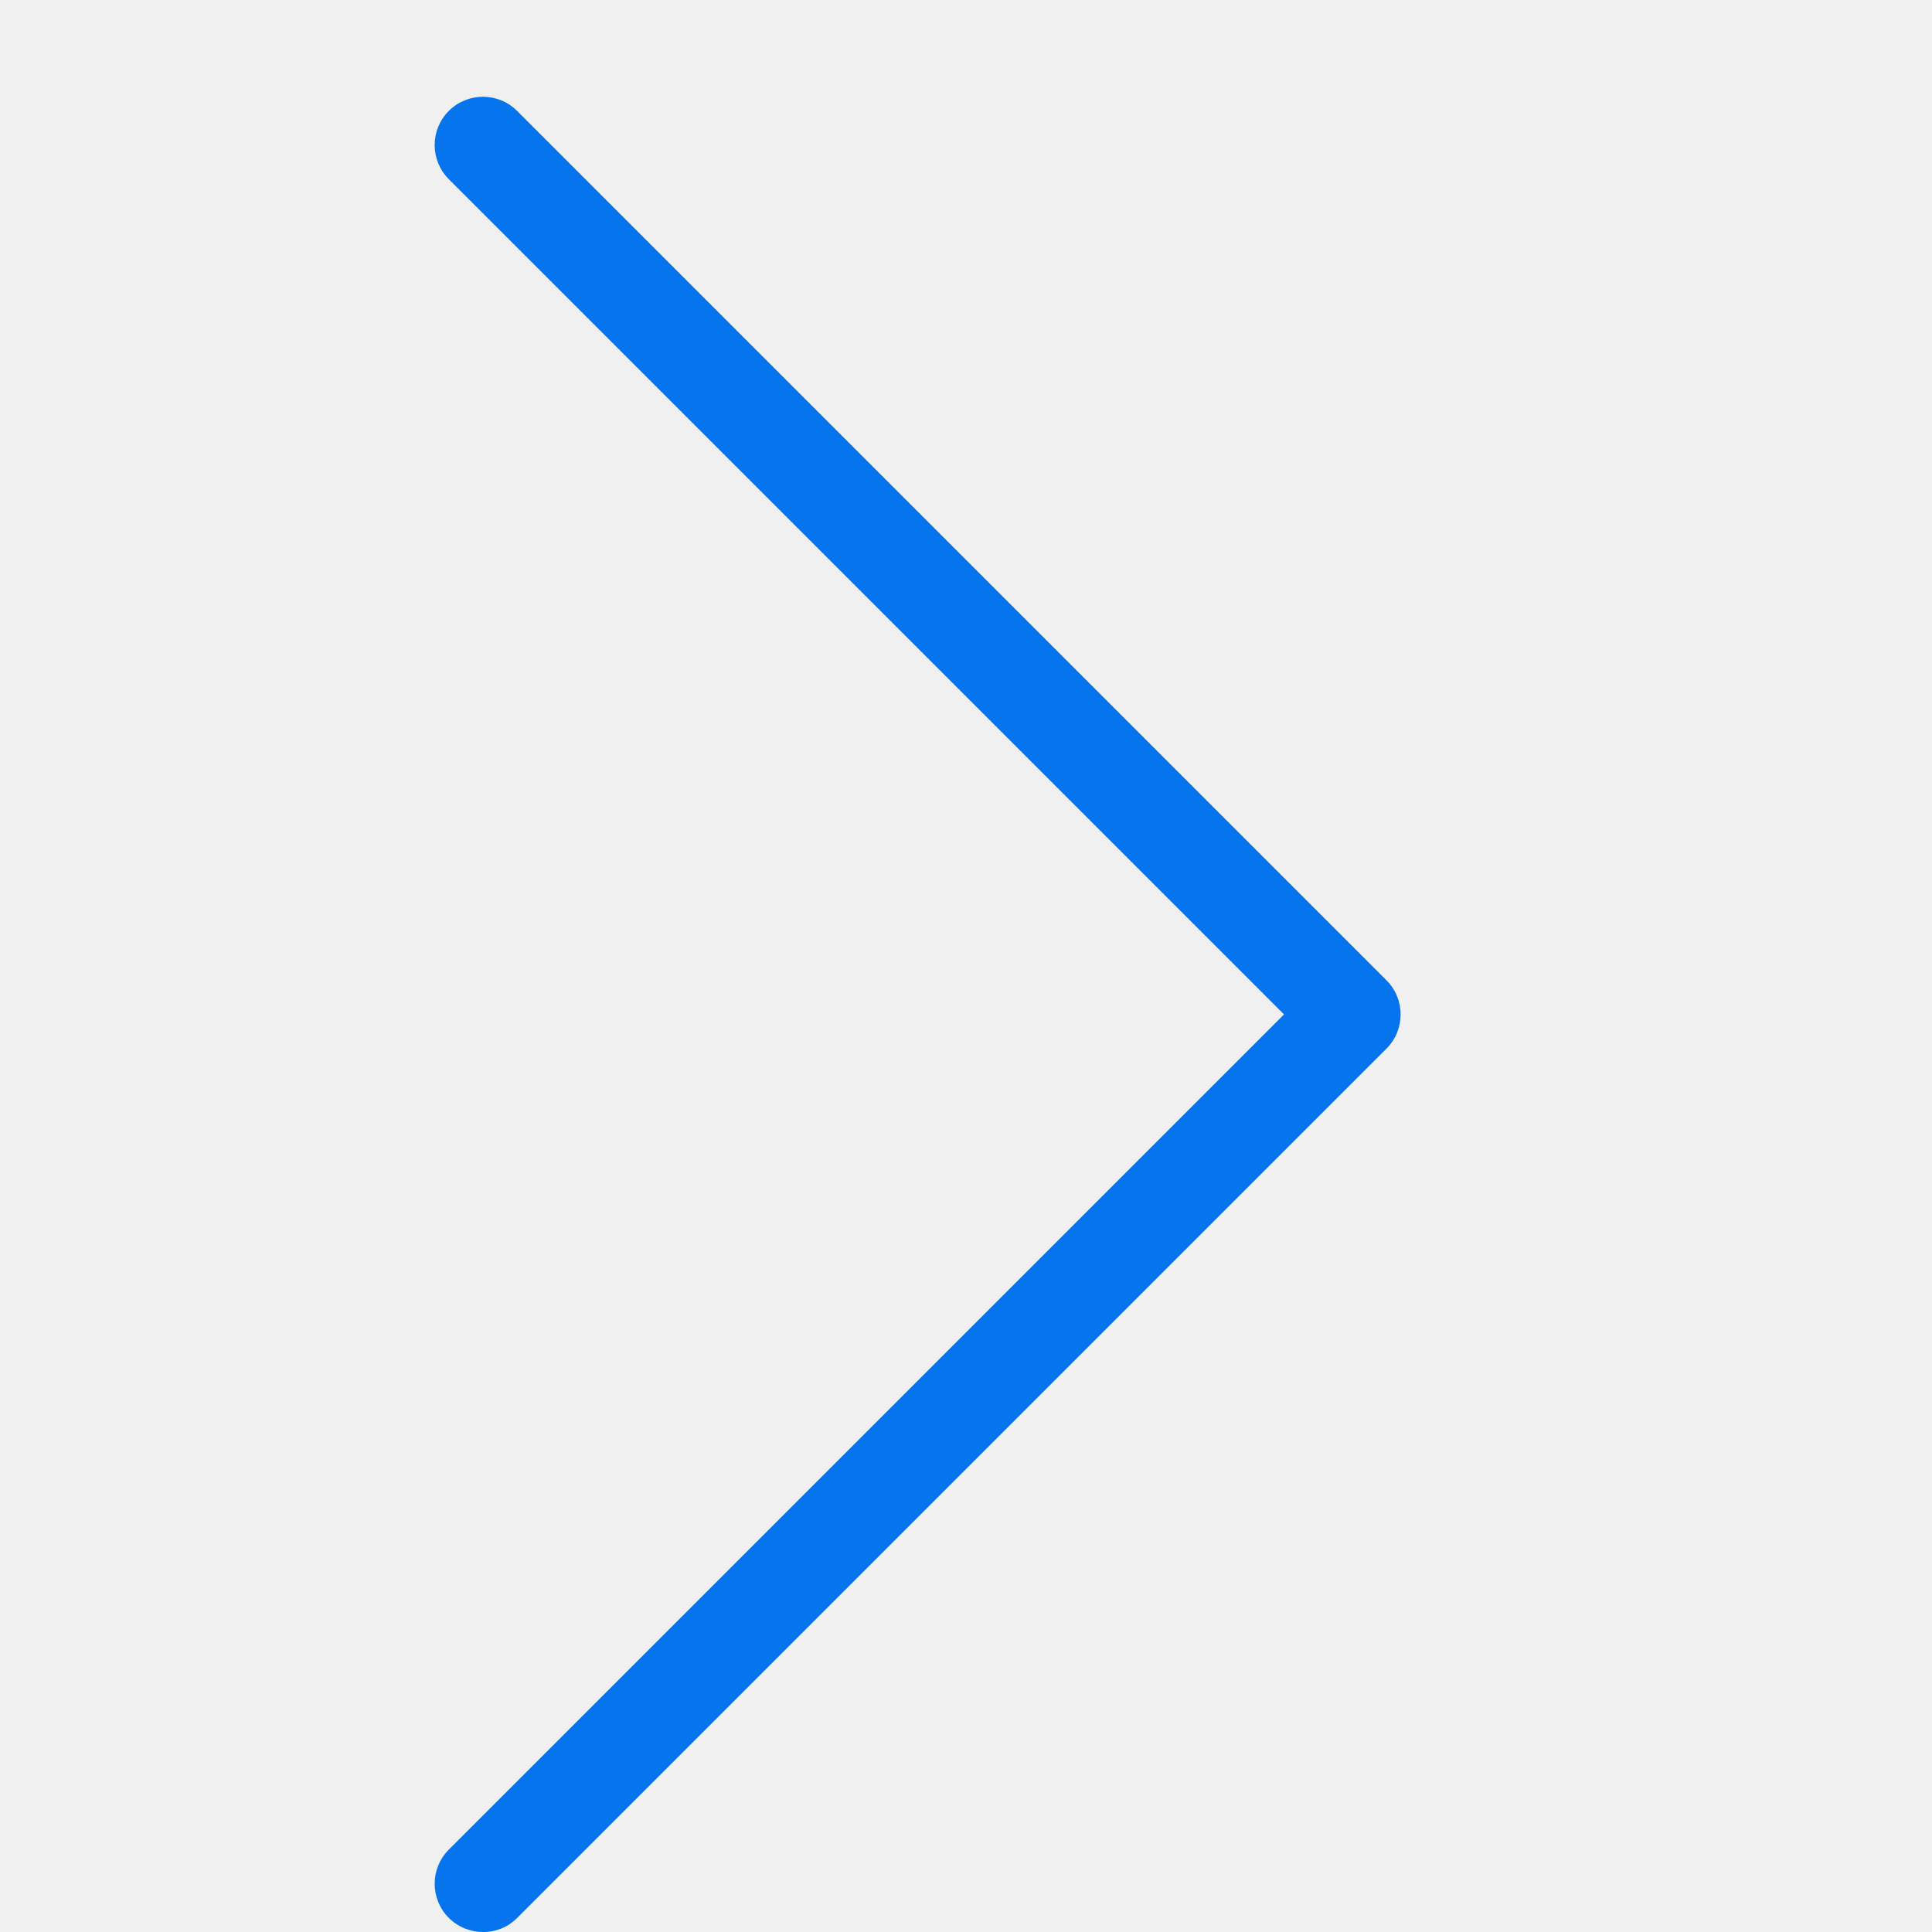
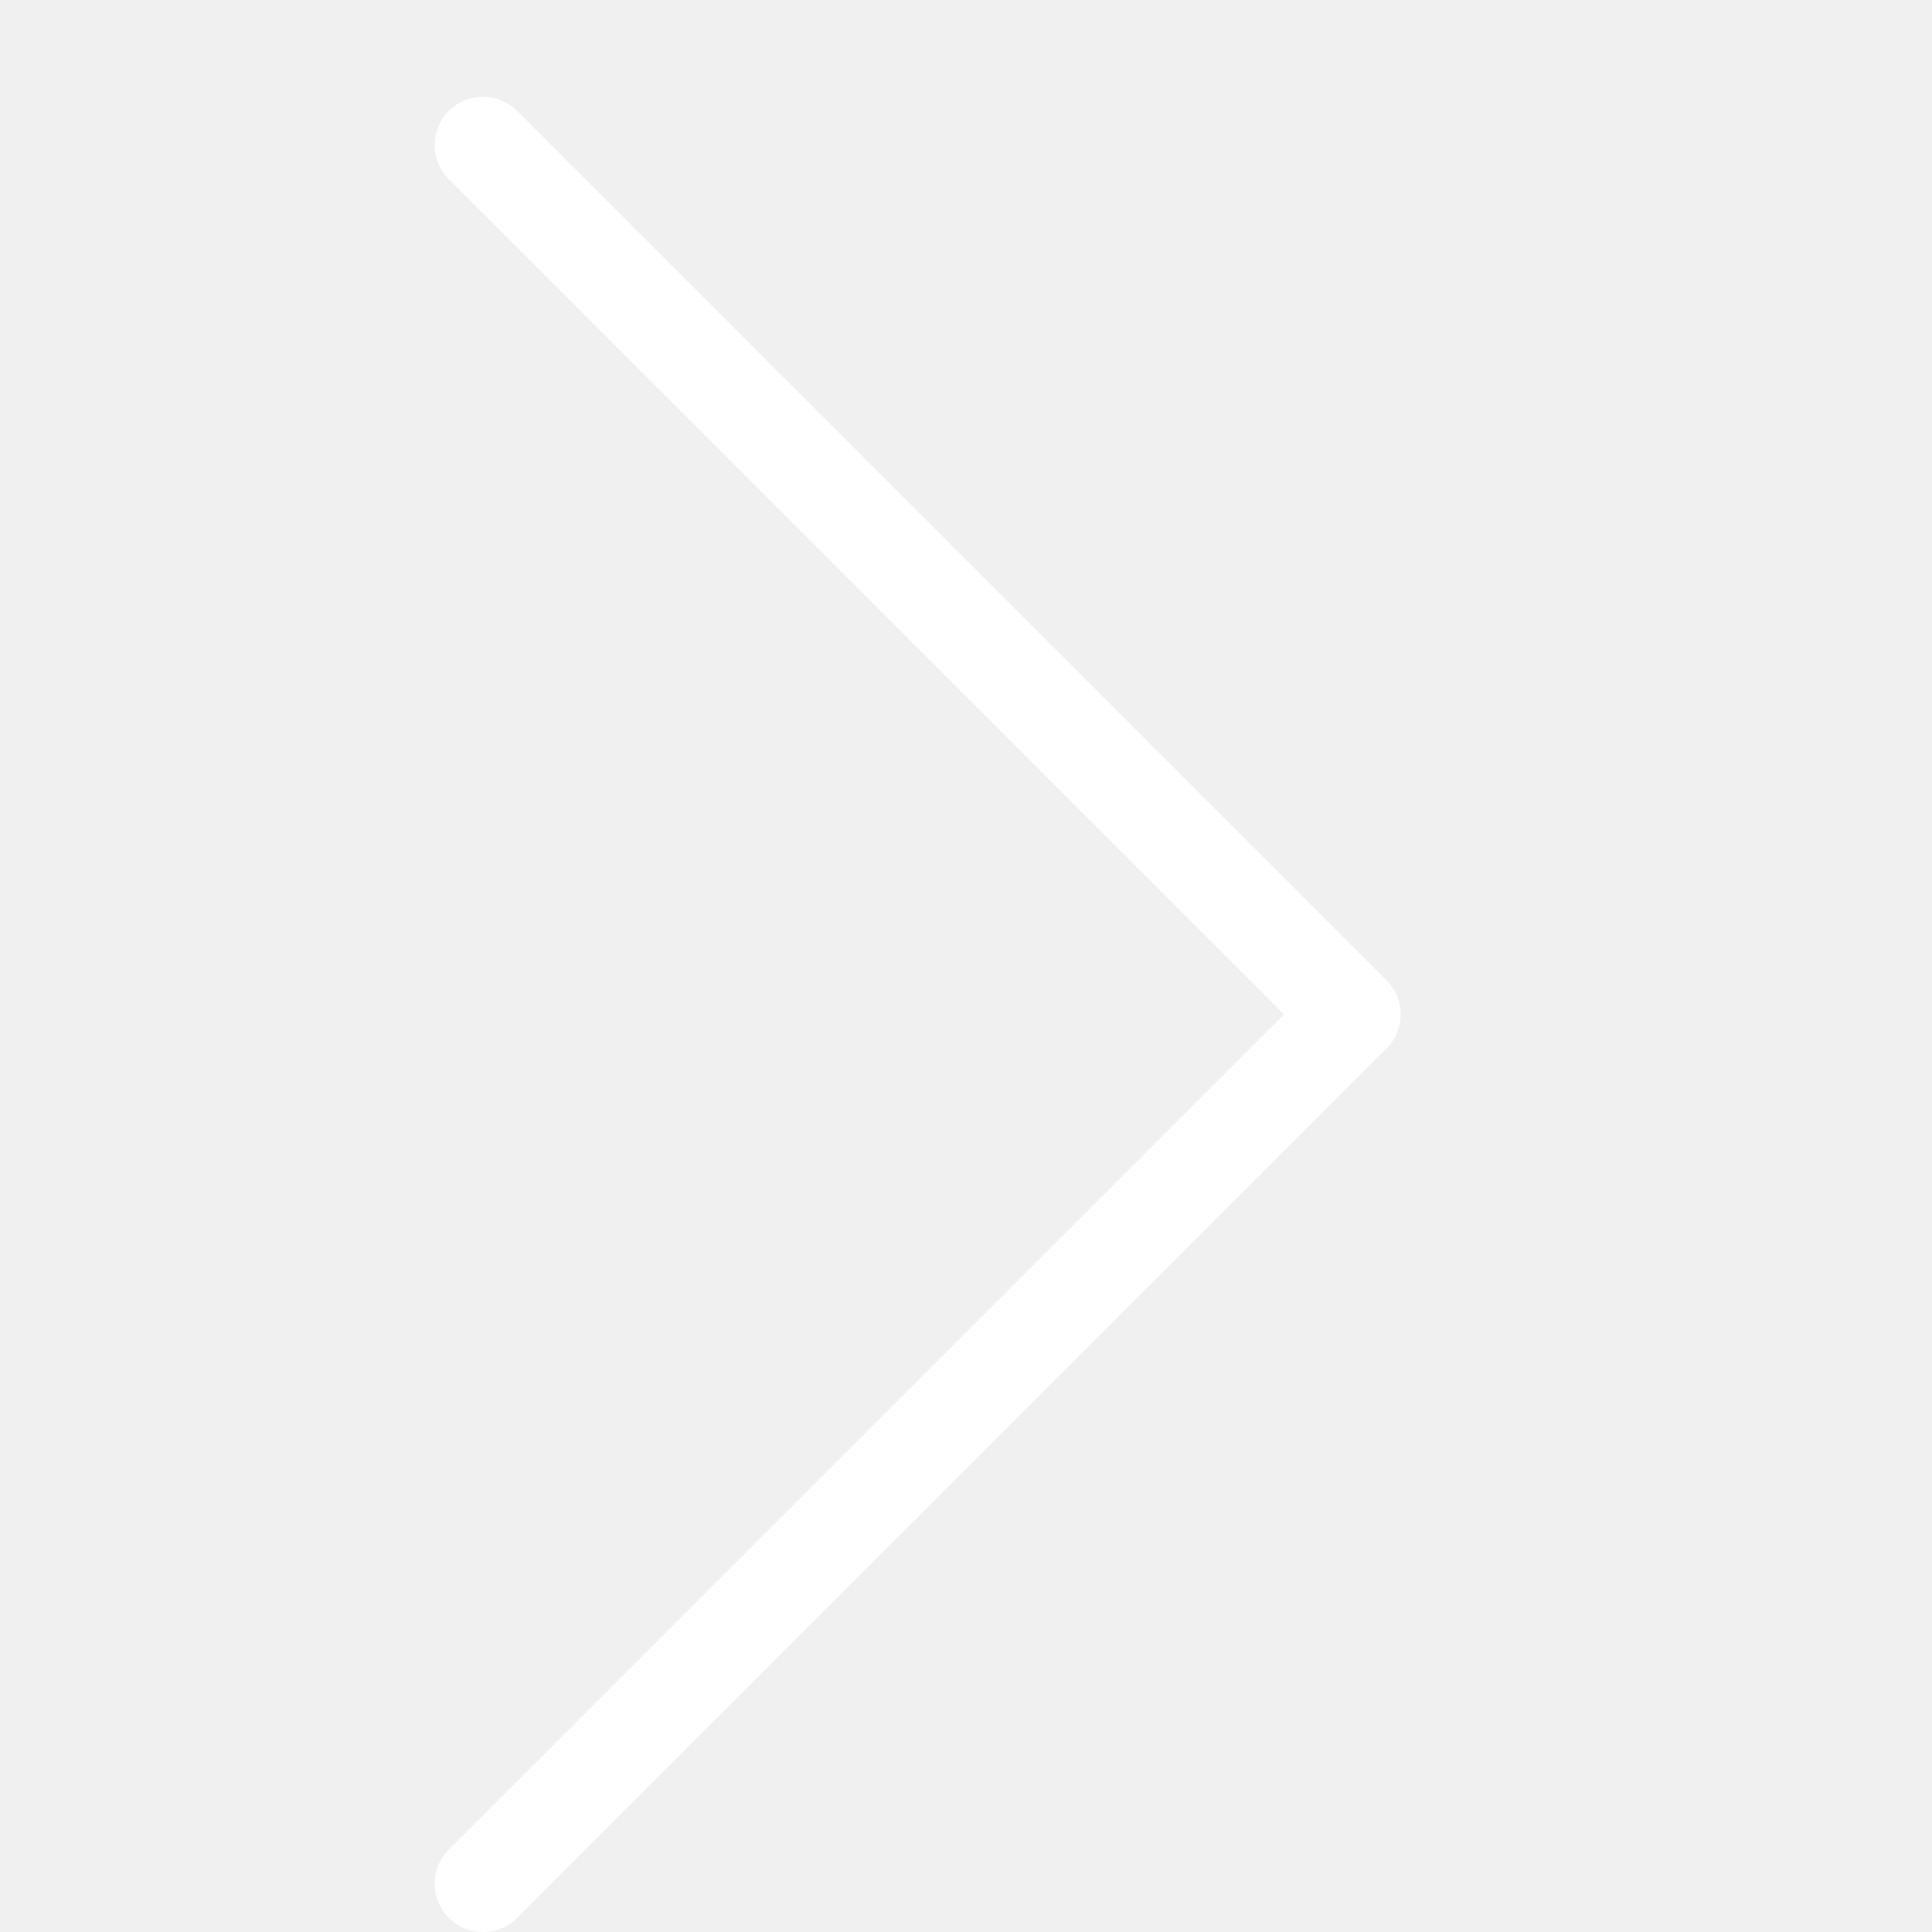
<svg xmlns="http://www.w3.org/2000/svg" version="1.1" width="17" height="17" viewBox="0 0 20 20">
-   <path fill="#0674ec" d="M5 20c-0.128 0-0.256-0.049-0.354-0.146-0.195-0.195-0.195-0.512 0-0.707l8.646-8.646-8.646-8.646c-0.195-0.195-0.195-0.512 0-0.707s0.512-0.195 0.707 0l9 9c0.195 0.195 0.195 0.512 0 0.707l-9 9c-0.098 0.098-0.226 0.146-0.354 0.146z" />
+   <path fill="#fff" d="M5 20c-0.128 0-0.256-0.049-0.354-0.146-0.195-0.195-0.195-0.512 0-0.707l8.646-8.646-8.646-8.646c-0.195-0.195-0.195-0.512 0-0.707s0.512-0.195 0.707 0l9 9c0.195 0.195 0.195 0.512 0 0.707l-9 9c-0.098 0.098-0.226 0.146-0.354 0.146z" />
</svg>
